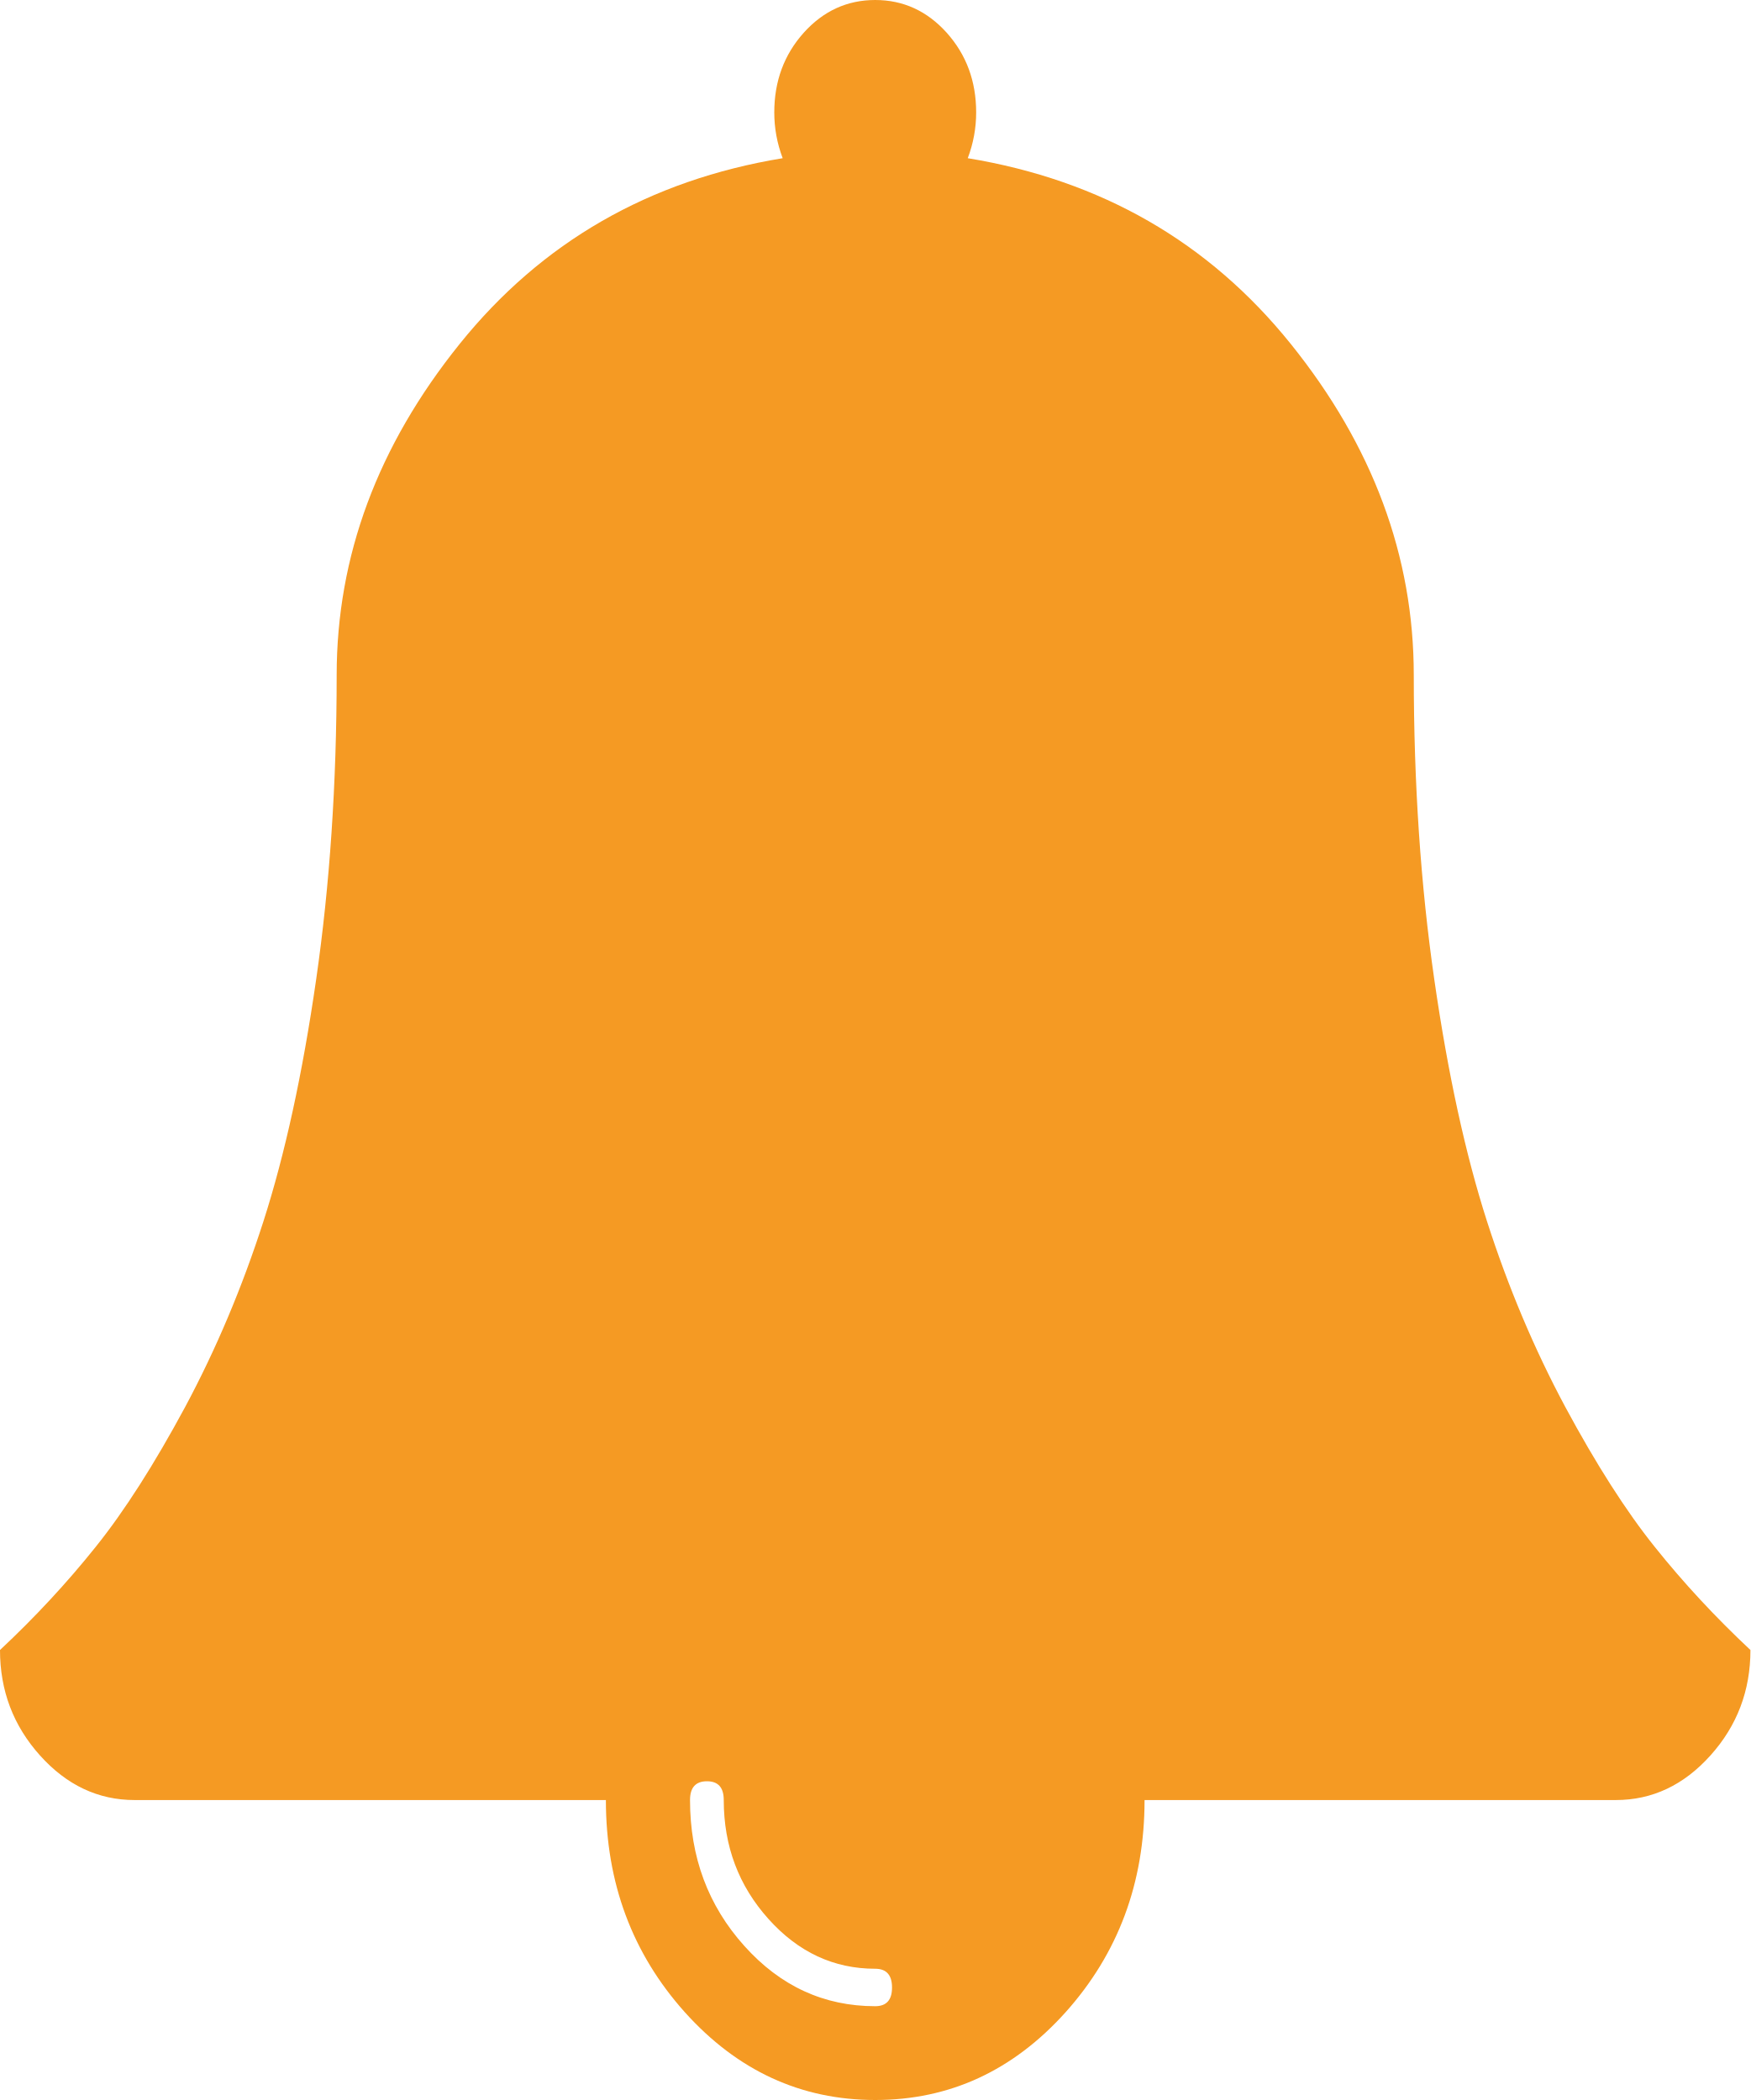
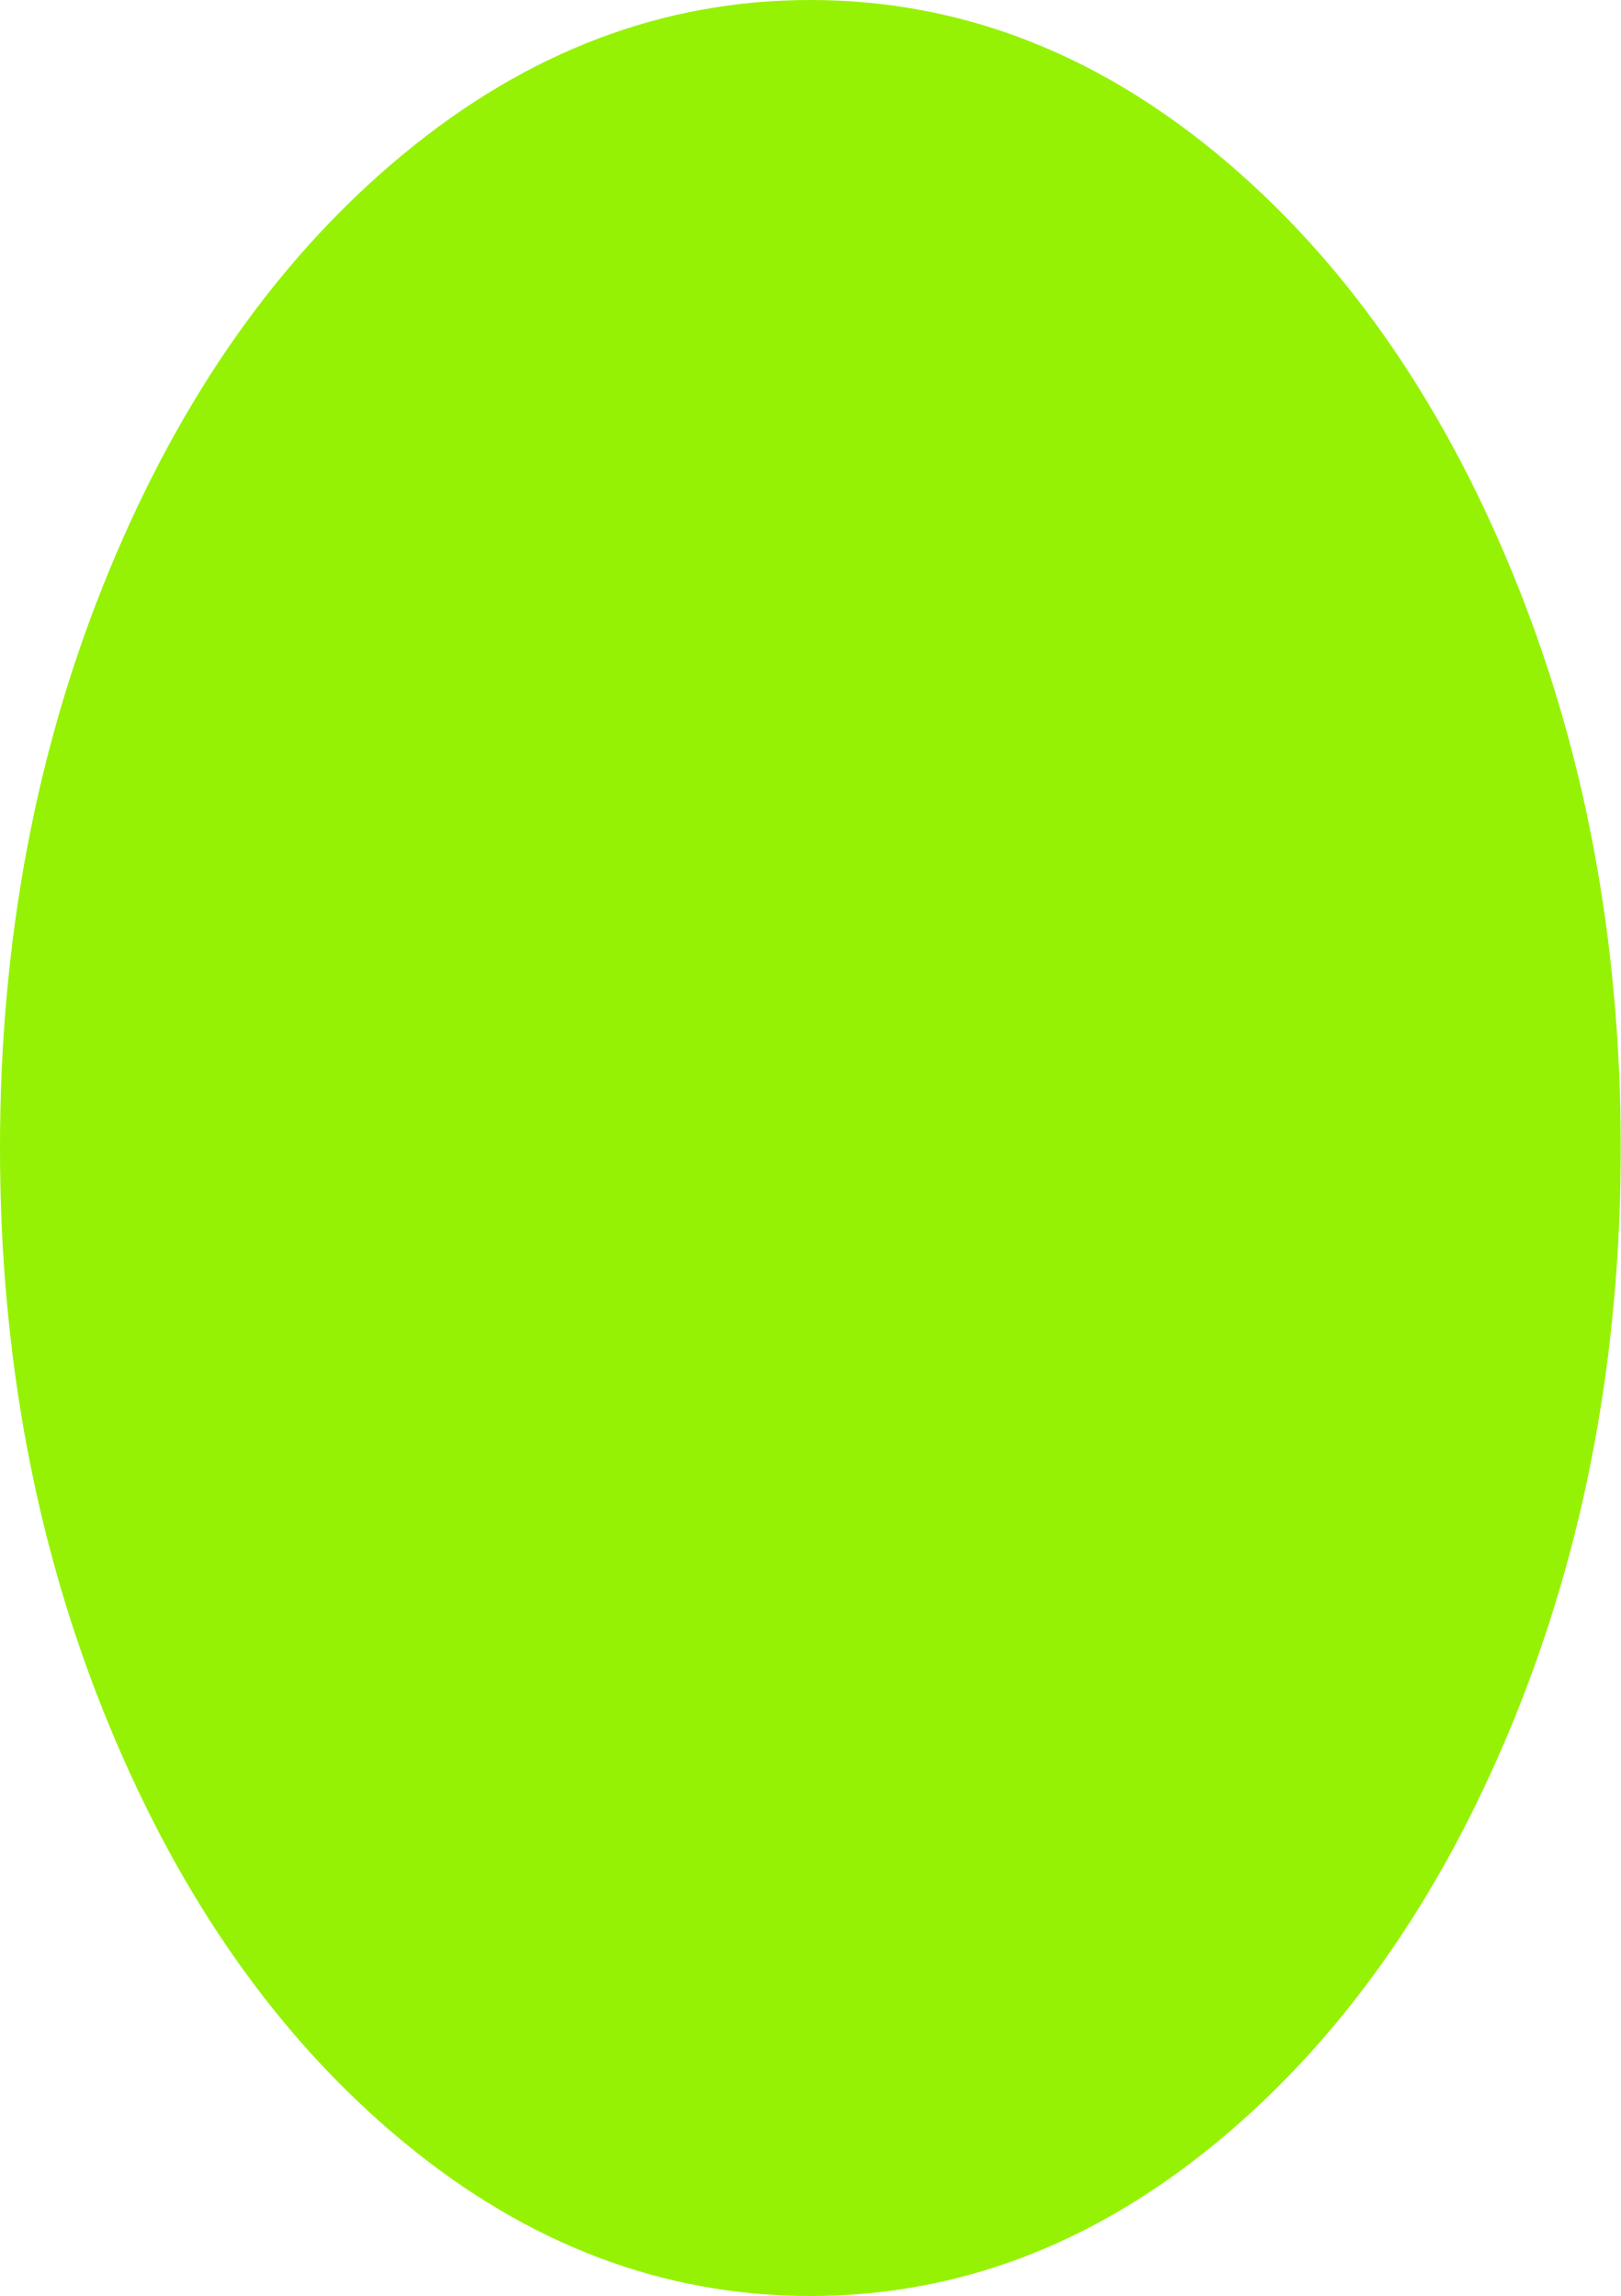
- <svg xmlns="http://www.w3.org/2000/svg" version="1.1" width="15px" height="18px">
-   <g transform="matrix(1 0 0 1 -124 -110 )">
-     <path d="M 7.5 17.196  C 7.596 17.196  7.644 17.143  7.644 17.036  C 7.644 16.929  7.596 16.875  7.5 16.875  C 7.145 16.875  6.84 16.733  6.585 16.448  C 6.33 16.164  6.202 15.824  6.202 15.429  C 6.202 15.321  6.154 15.268  6.058 15.268  C 5.962 15.268  5.913 15.321  5.913 15.429  C 5.913 15.917  6.068 16.334  6.378 16.679  C 6.687 17.024  7.061 17.196  7.5 17.196  Z M 14.18 13.259  C 14.426 13.567  14.7 13.862  15 14.143  C 15 14.491  14.886 14.792  14.657 15.047  C 14.429 15.301  14.159 15.429  13.846 15.429  L 9.808 15.429  C 9.808 16.138  9.582 16.744  9.132 17.247  C 8.681 17.749  8.137 18  7.5 18  C 6.863 18  6.319 17.749  5.868 17.247  C 5.418 16.744  5.192 16.138  5.192 15.429  L 1.154 15.429  C 0.841 15.429  0.571 15.301  0.343 15.047  C 0.114 14.792  0 14.491  0 14.143  C 0.3 13.862  0.574 13.567  0.82 13.259  C 1.067 12.951  1.322 12.551  1.587 12.059  C 1.851 11.566  2.075 11.036  2.258 10.467  C 2.441 9.897  2.592 9.208  2.709 8.397  C 2.826 7.587  2.885 6.717  2.885 5.786  C 2.885 4.768  3.236 3.822  3.939 2.948  C 4.642 2.074  5.565 1.544  6.707 1.356  C 6.659 1.229  6.635 1.098  6.635 0.964  C 6.635 0.696  6.719 0.469  6.887 0.281  C 7.055 0.094  7.26 0  7.5 0  C 7.74 0  7.945 0.094  8.113 0.281  C 8.281 0.469  8.365 0.696  8.365 0.964  C 8.365 1.098  8.341 1.229  8.293 1.356  C 9.435 1.544  10.358 2.074  11.061 2.948  C 11.764 3.822  12.115 4.768  12.115 5.786  C 12.115 6.717  12.174 7.587  12.291 8.397  C 12.408 9.208  12.559 9.897  12.742 10.467  C 12.925 11.036  13.149 11.566  13.413 12.059  C 13.678 12.551  13.933 12.951  14.18 13.259  Z " fill-rule="nonzero" fill="#f59a23" stroke="none" transform="matrix(1 0 0 1 124 110 )" />
+ <svg xmlns="http://www.w3.org/2000/svg" version="1.1" width="12px" height="17px">
+   <g transform="matrix(1 0 0 1 -88 -109 )">
+     <path d="M 11.195 4.233  C 11.732 5.536  12 6.958  12 8.5  C 12 10.042  11.732 11.464  11.195 12.767  C 10.659 14.069  9.931 15.1  9.012 15.86  C 8.092 16.62  7.089 17  6 17  C 4.911 17  3.908 16.62  2.988 15.86  C 2.069 15.1  1.341 14.069  0.805 12.767  C 0.268 11.464  0 10.042  0 8.5  C 0 6.958  0.268 5.536  0.805 4.233  C 1.341 2.931  2.069 1.9  2.988 1.14  C 3.908 0.38  4.911 0  6 0  C 7.089 0  8.092 0.38  9.012 1.14  C 9.931 1.9  10.659 2.931  11.195 4.233  Z " fill-rule="nonzero" fill="#95f204" stroke="none" transform="matrix(1 0 0 1 88 109 )" />
  </g>
</svg>
